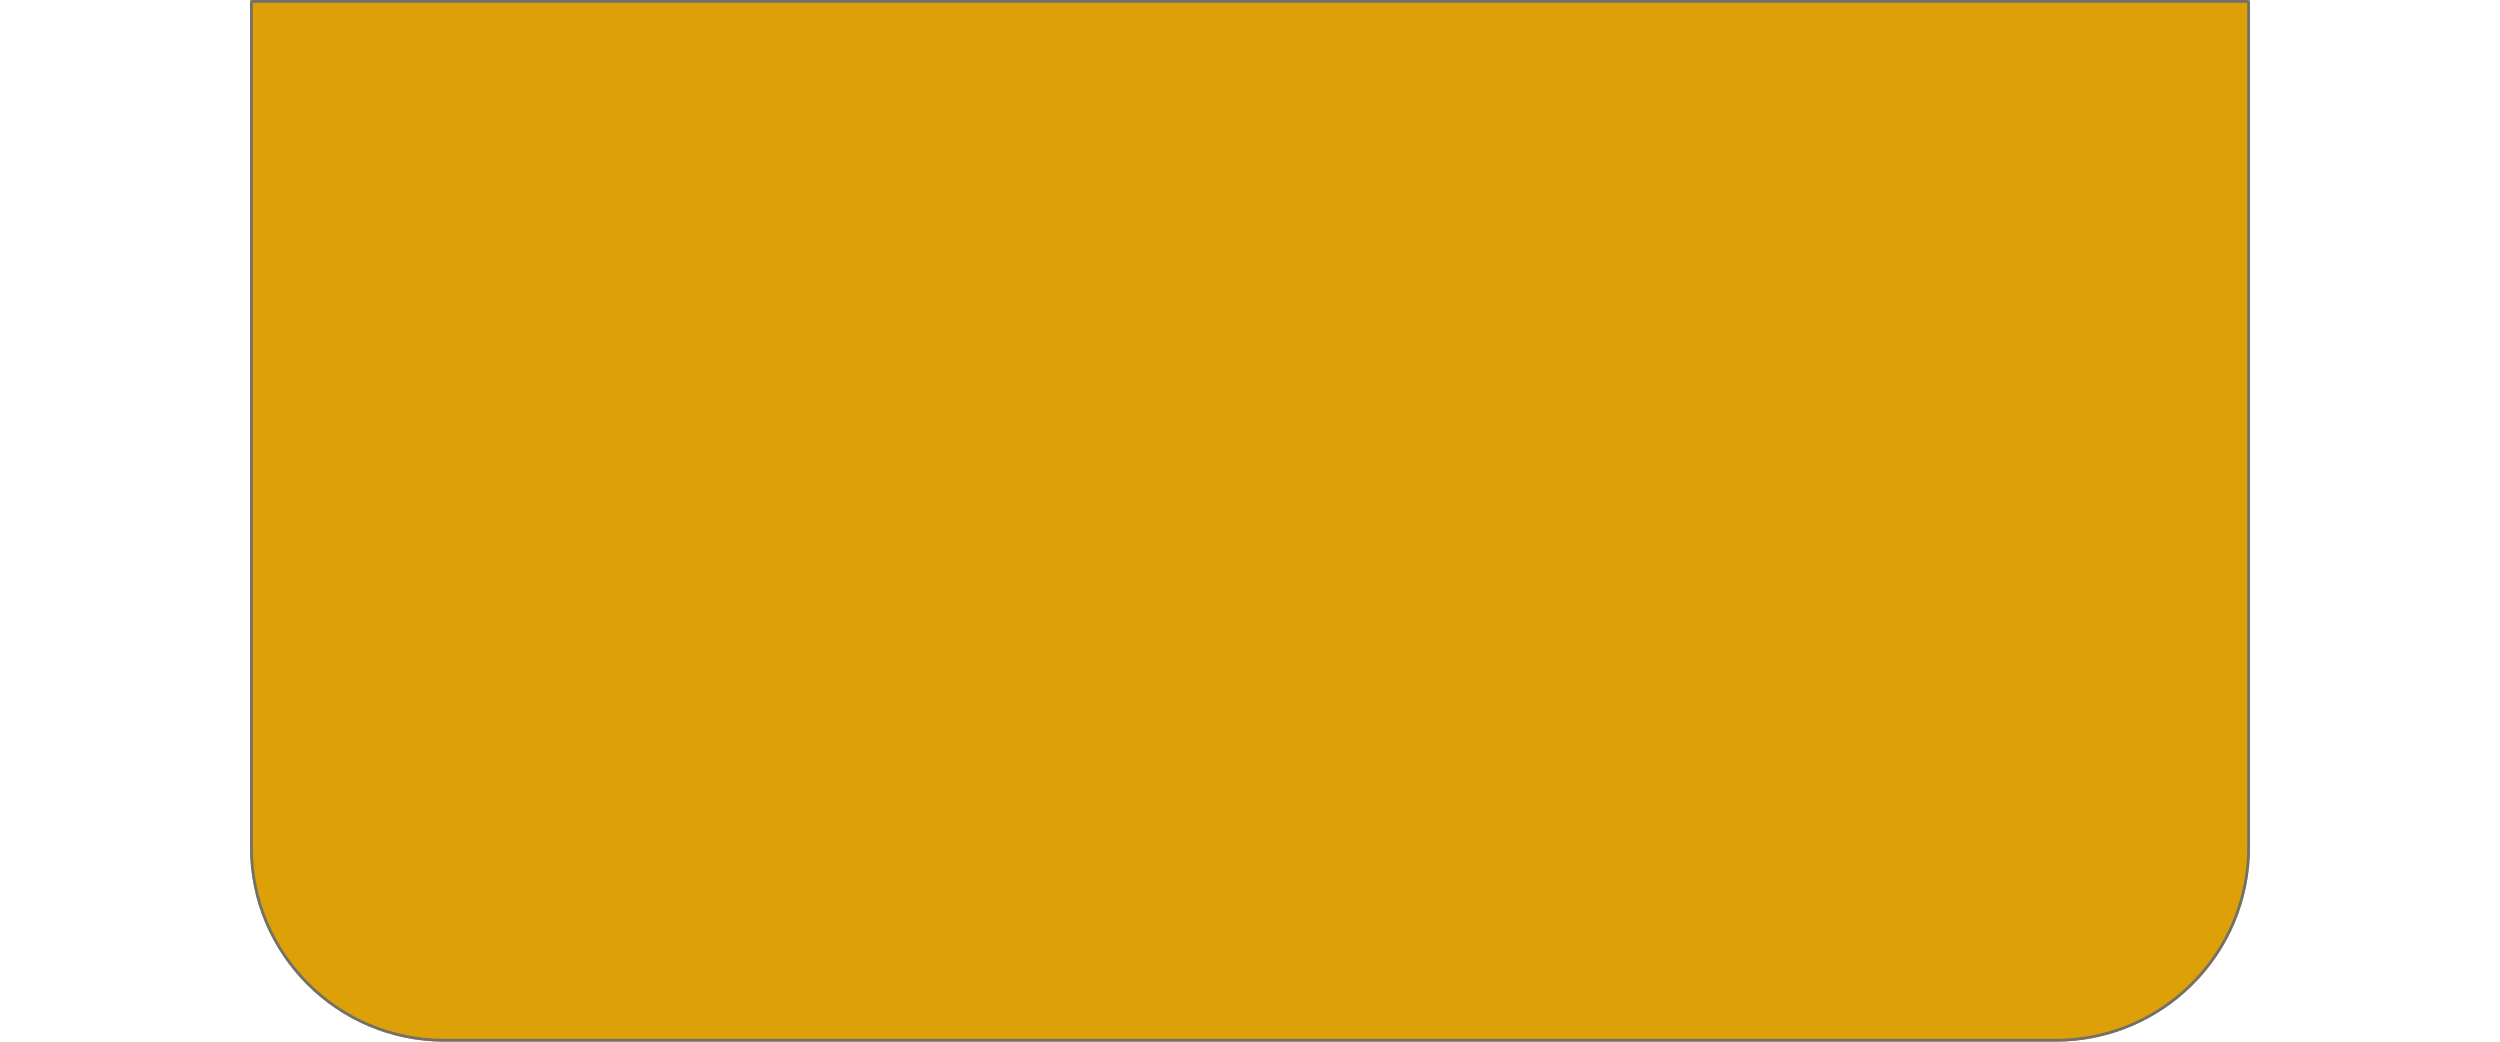
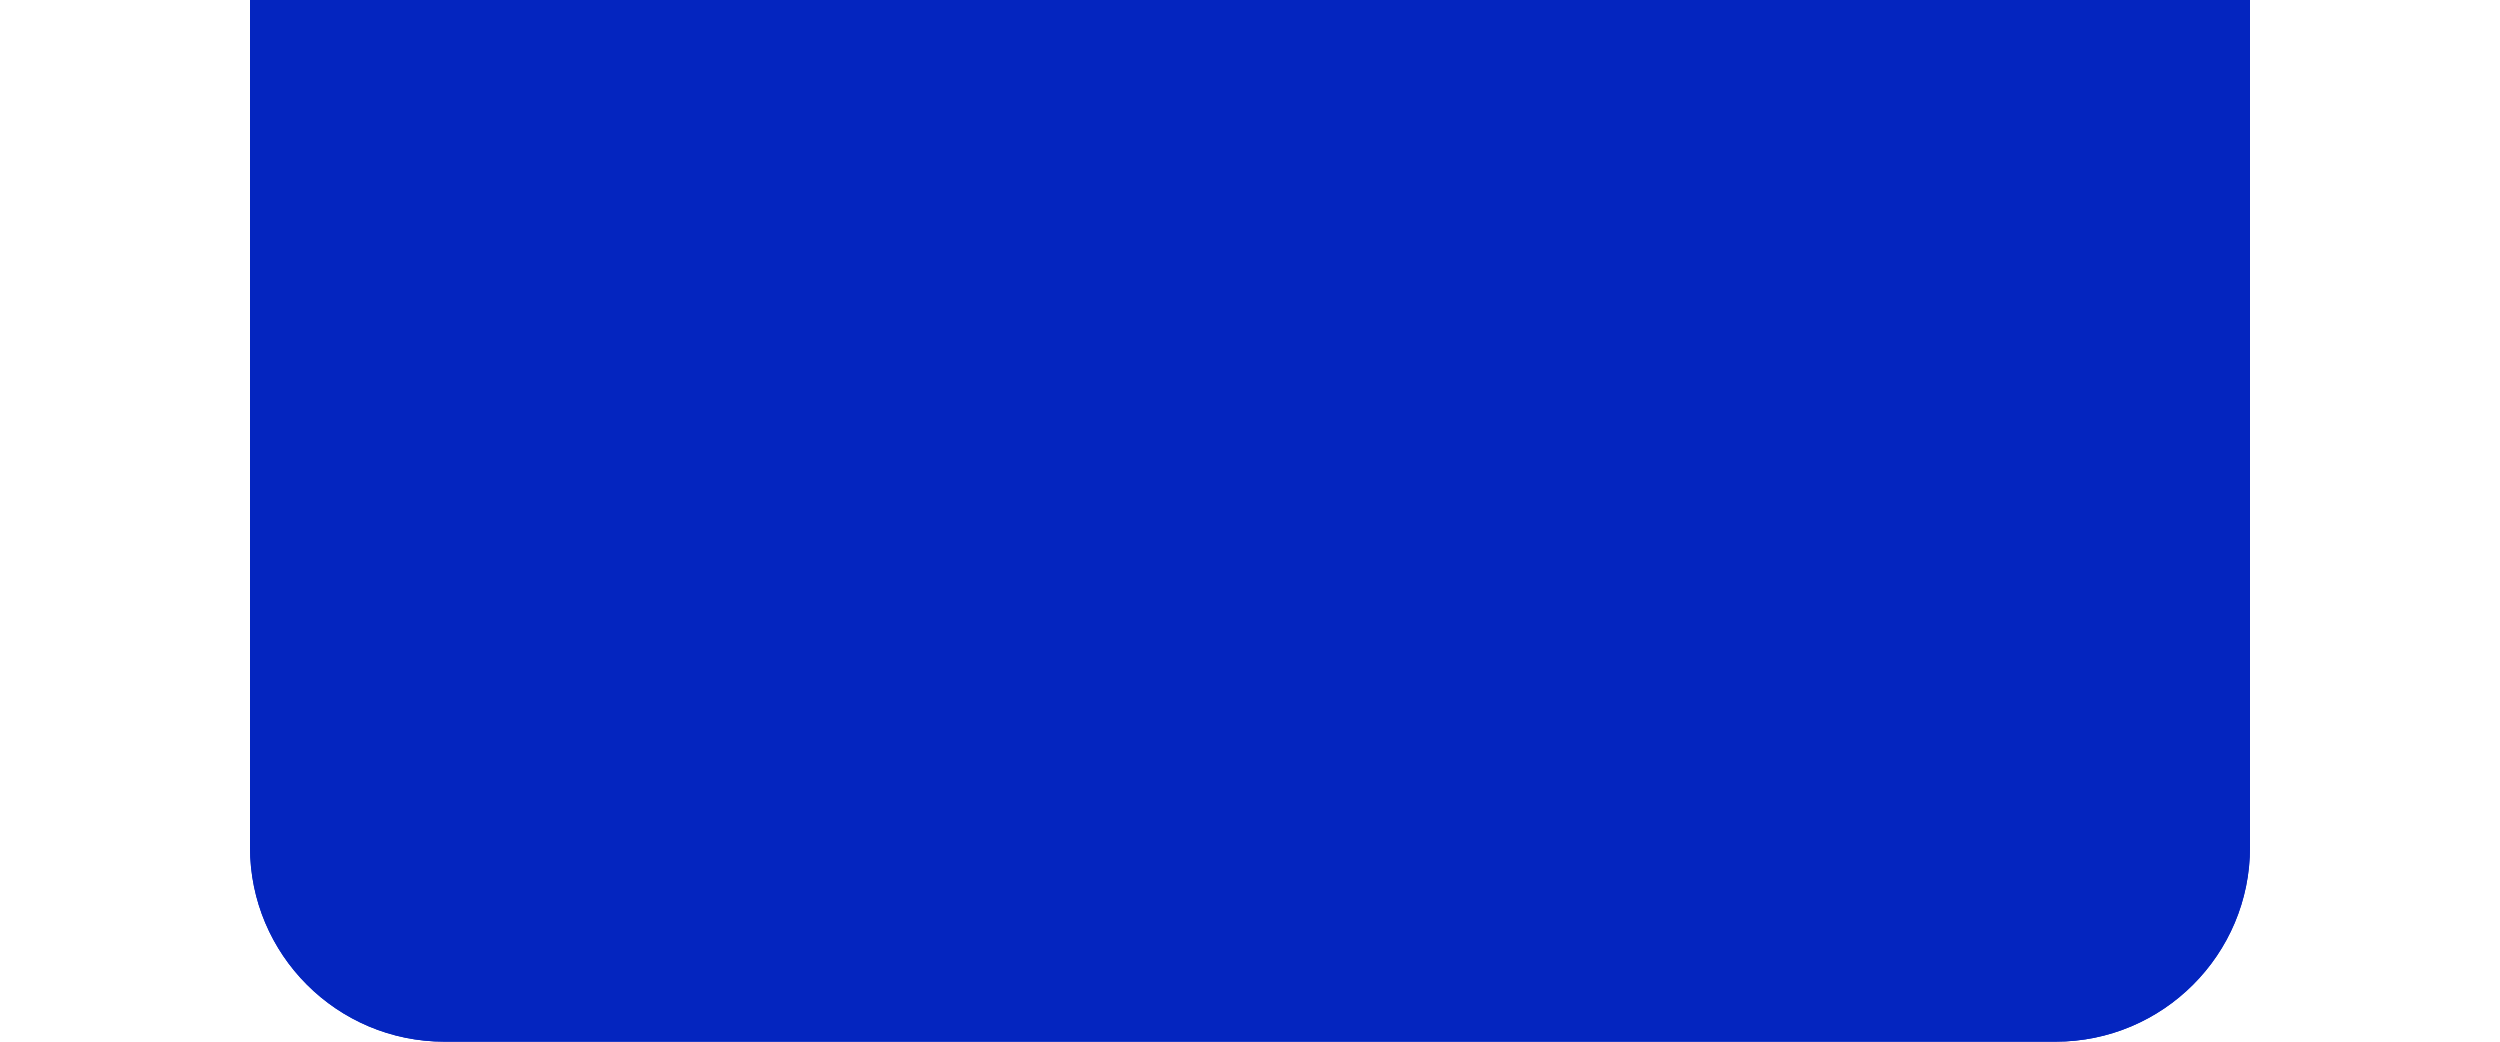
<svg xmlns="http://www.w3.org/2000/svg" width="720" height="300" viewBox="0 0 720 375">
-   <g id="Rectangle_4382" data-name="Rectangle 4382" fill="#dda007" stroke="#707070" stroke-width="1">
+   <g id="Rectangle_4382" data-name="Rectangle 4382" fill="#0425BF" stroke="#0425BF" stroke-width="1">
    <path d="M0,0H720a0,0,0,0,1,0,0V305a70,70,0,0,1-70,70H70A70,70,0,0,1,0,305V0A0,0,0,0,1,0,0Z" stroke="none" />
    <path d="M1,.5H719a.5.5,0,0,1,.5.5V305A69.5,69.5,0,0,1,650,374.5H70A69.5,69.5,0,0,1,.5,305V1A.5.5,0,0,1,1,.5Z" fill="none" />
  </g>
</svg>
